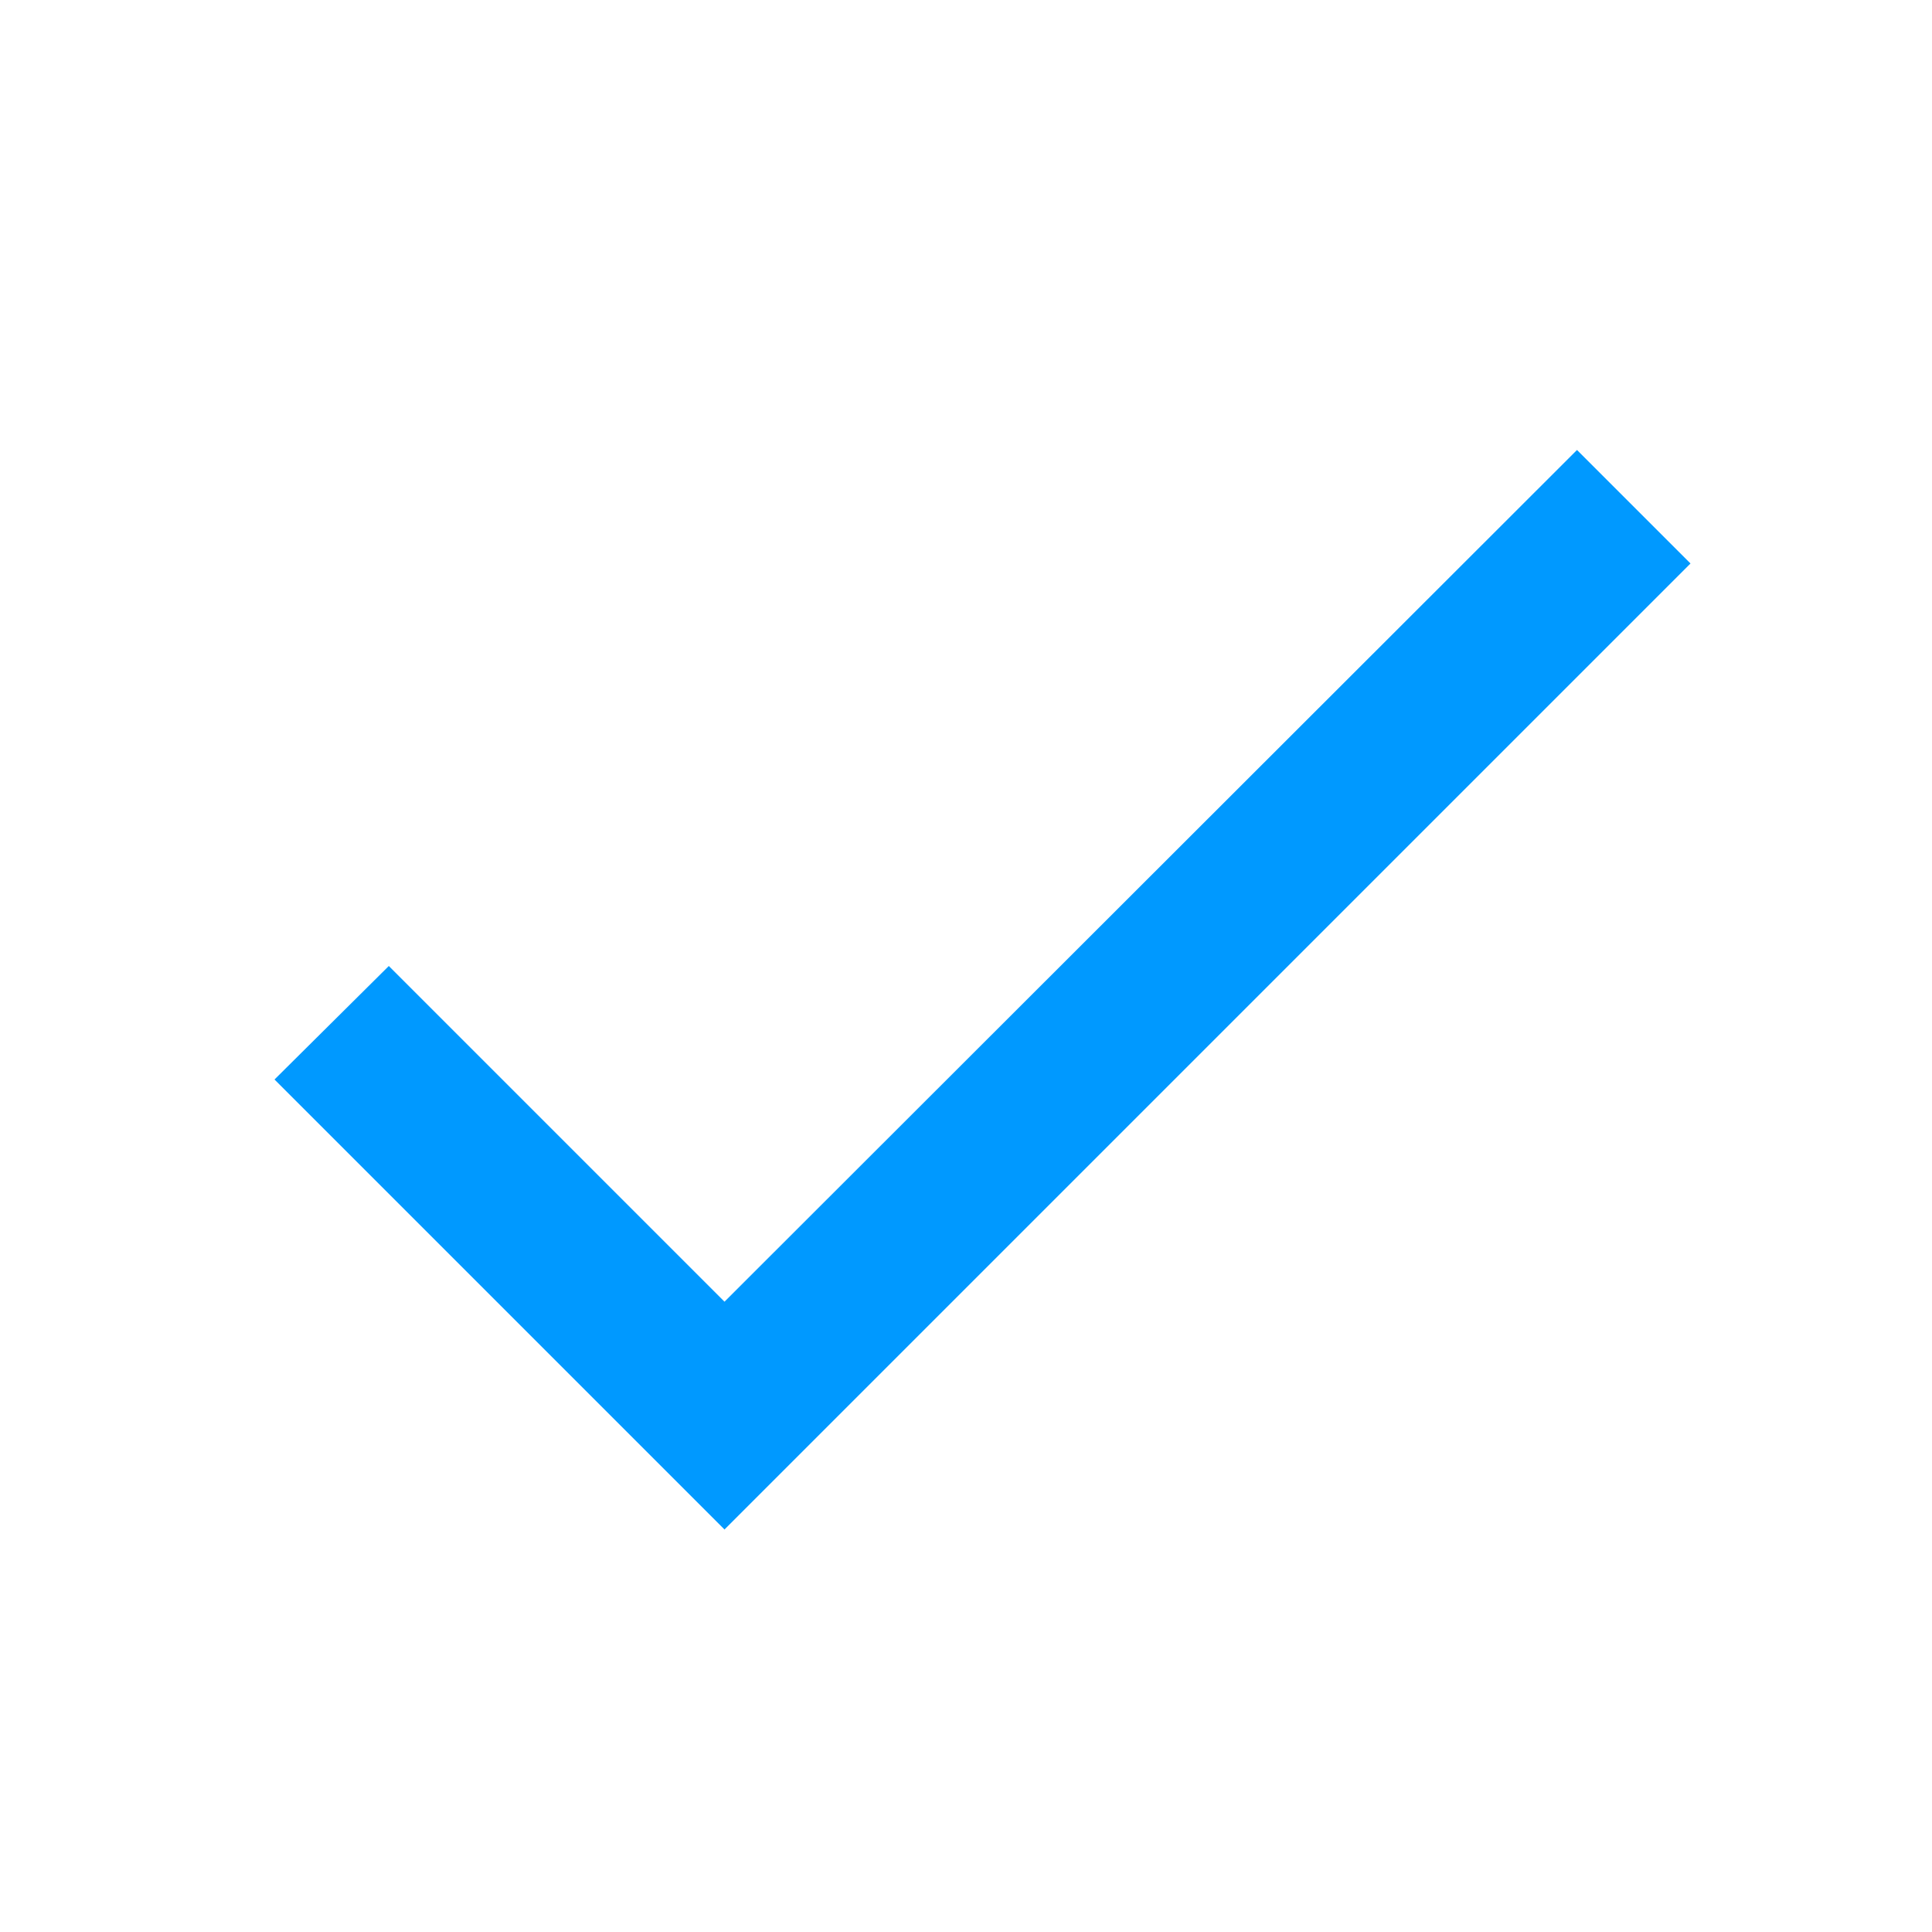
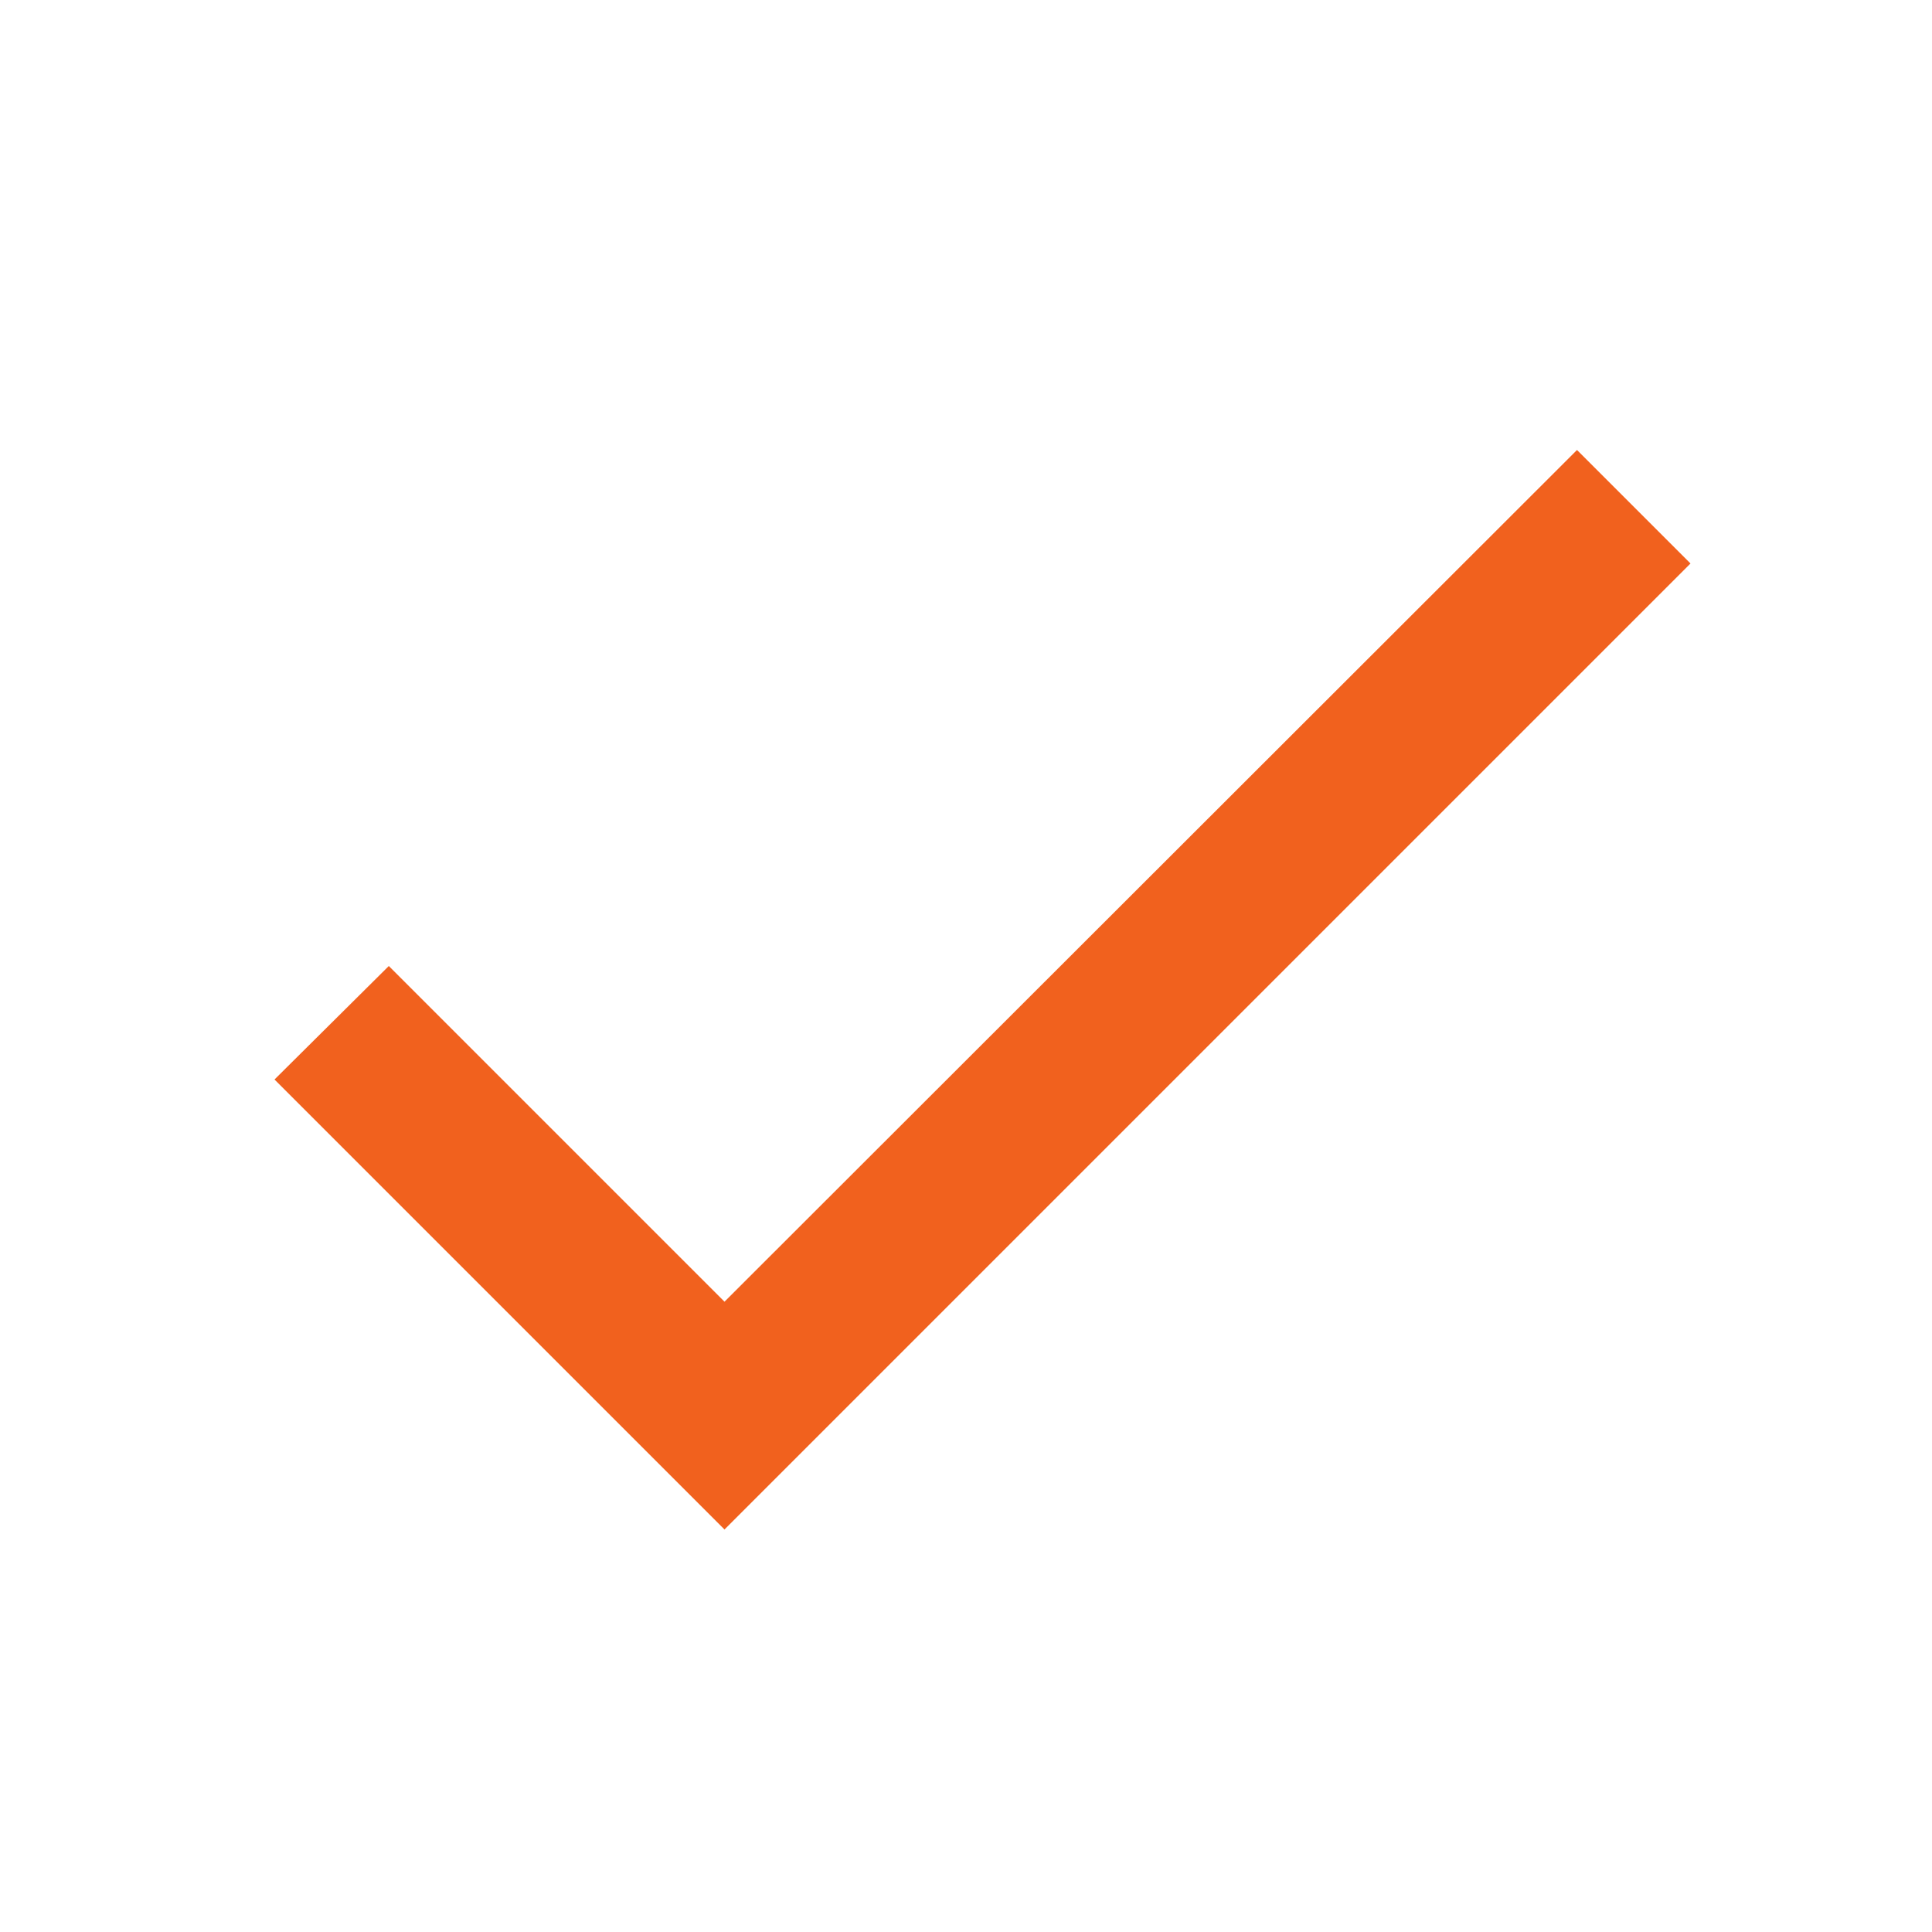
- <svg xmlns="http://www.w3.org/2000/svg" focusable="false" viewBox="0 0 24 24" color="rgb(0, 153, 255)" style="user-select: none; width: 100%; height: 100%; display: inline-block; fill: rgb(0, 153, 255); flex-shrink: 0;">
+ <svg xmlns="http://www.w3.org/2000/svg" focusable="false" viewBox="0 0 24 24" color="rgba(241, 97, 30, 1)" style="user-select: none; width: 100%; height: 100%; display: inline-block; fill: rgb(241, 97, 30); flex-shrink: 0;">
  <path d="M9 16.17L4.83 12l-1.42 1.41L9 19 21 7l-1.41-1.41z" />
</svg>
